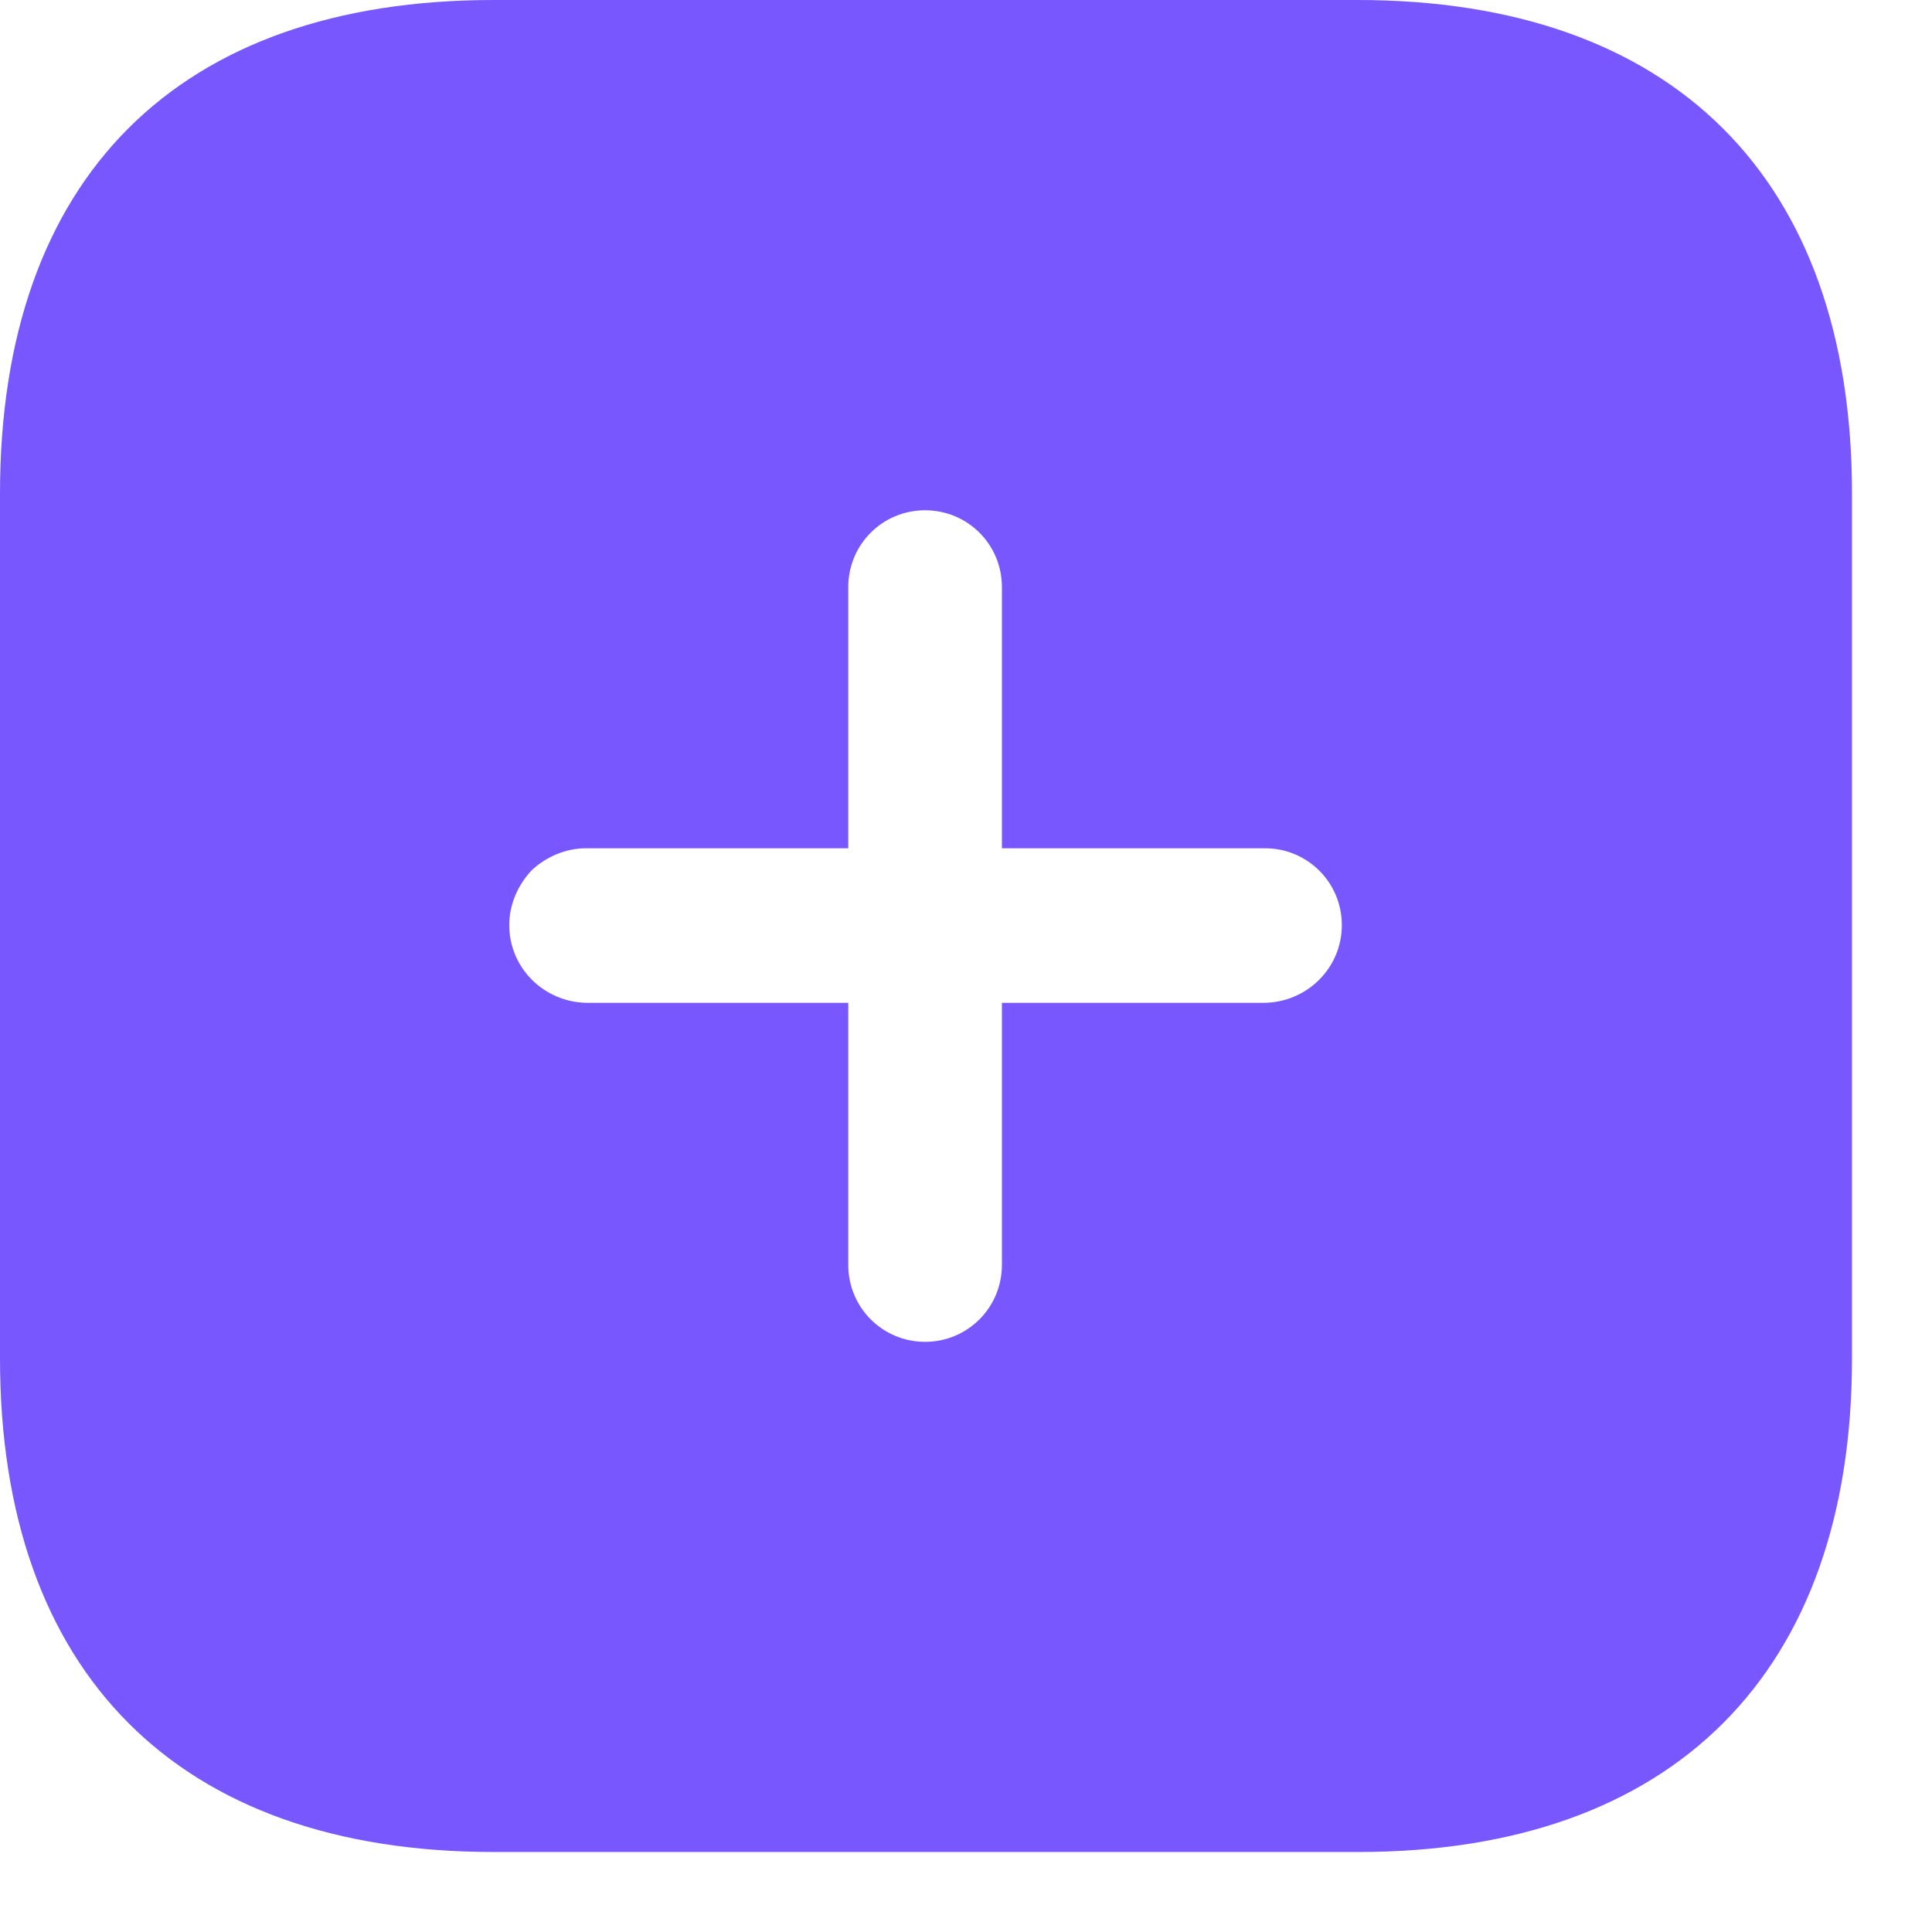
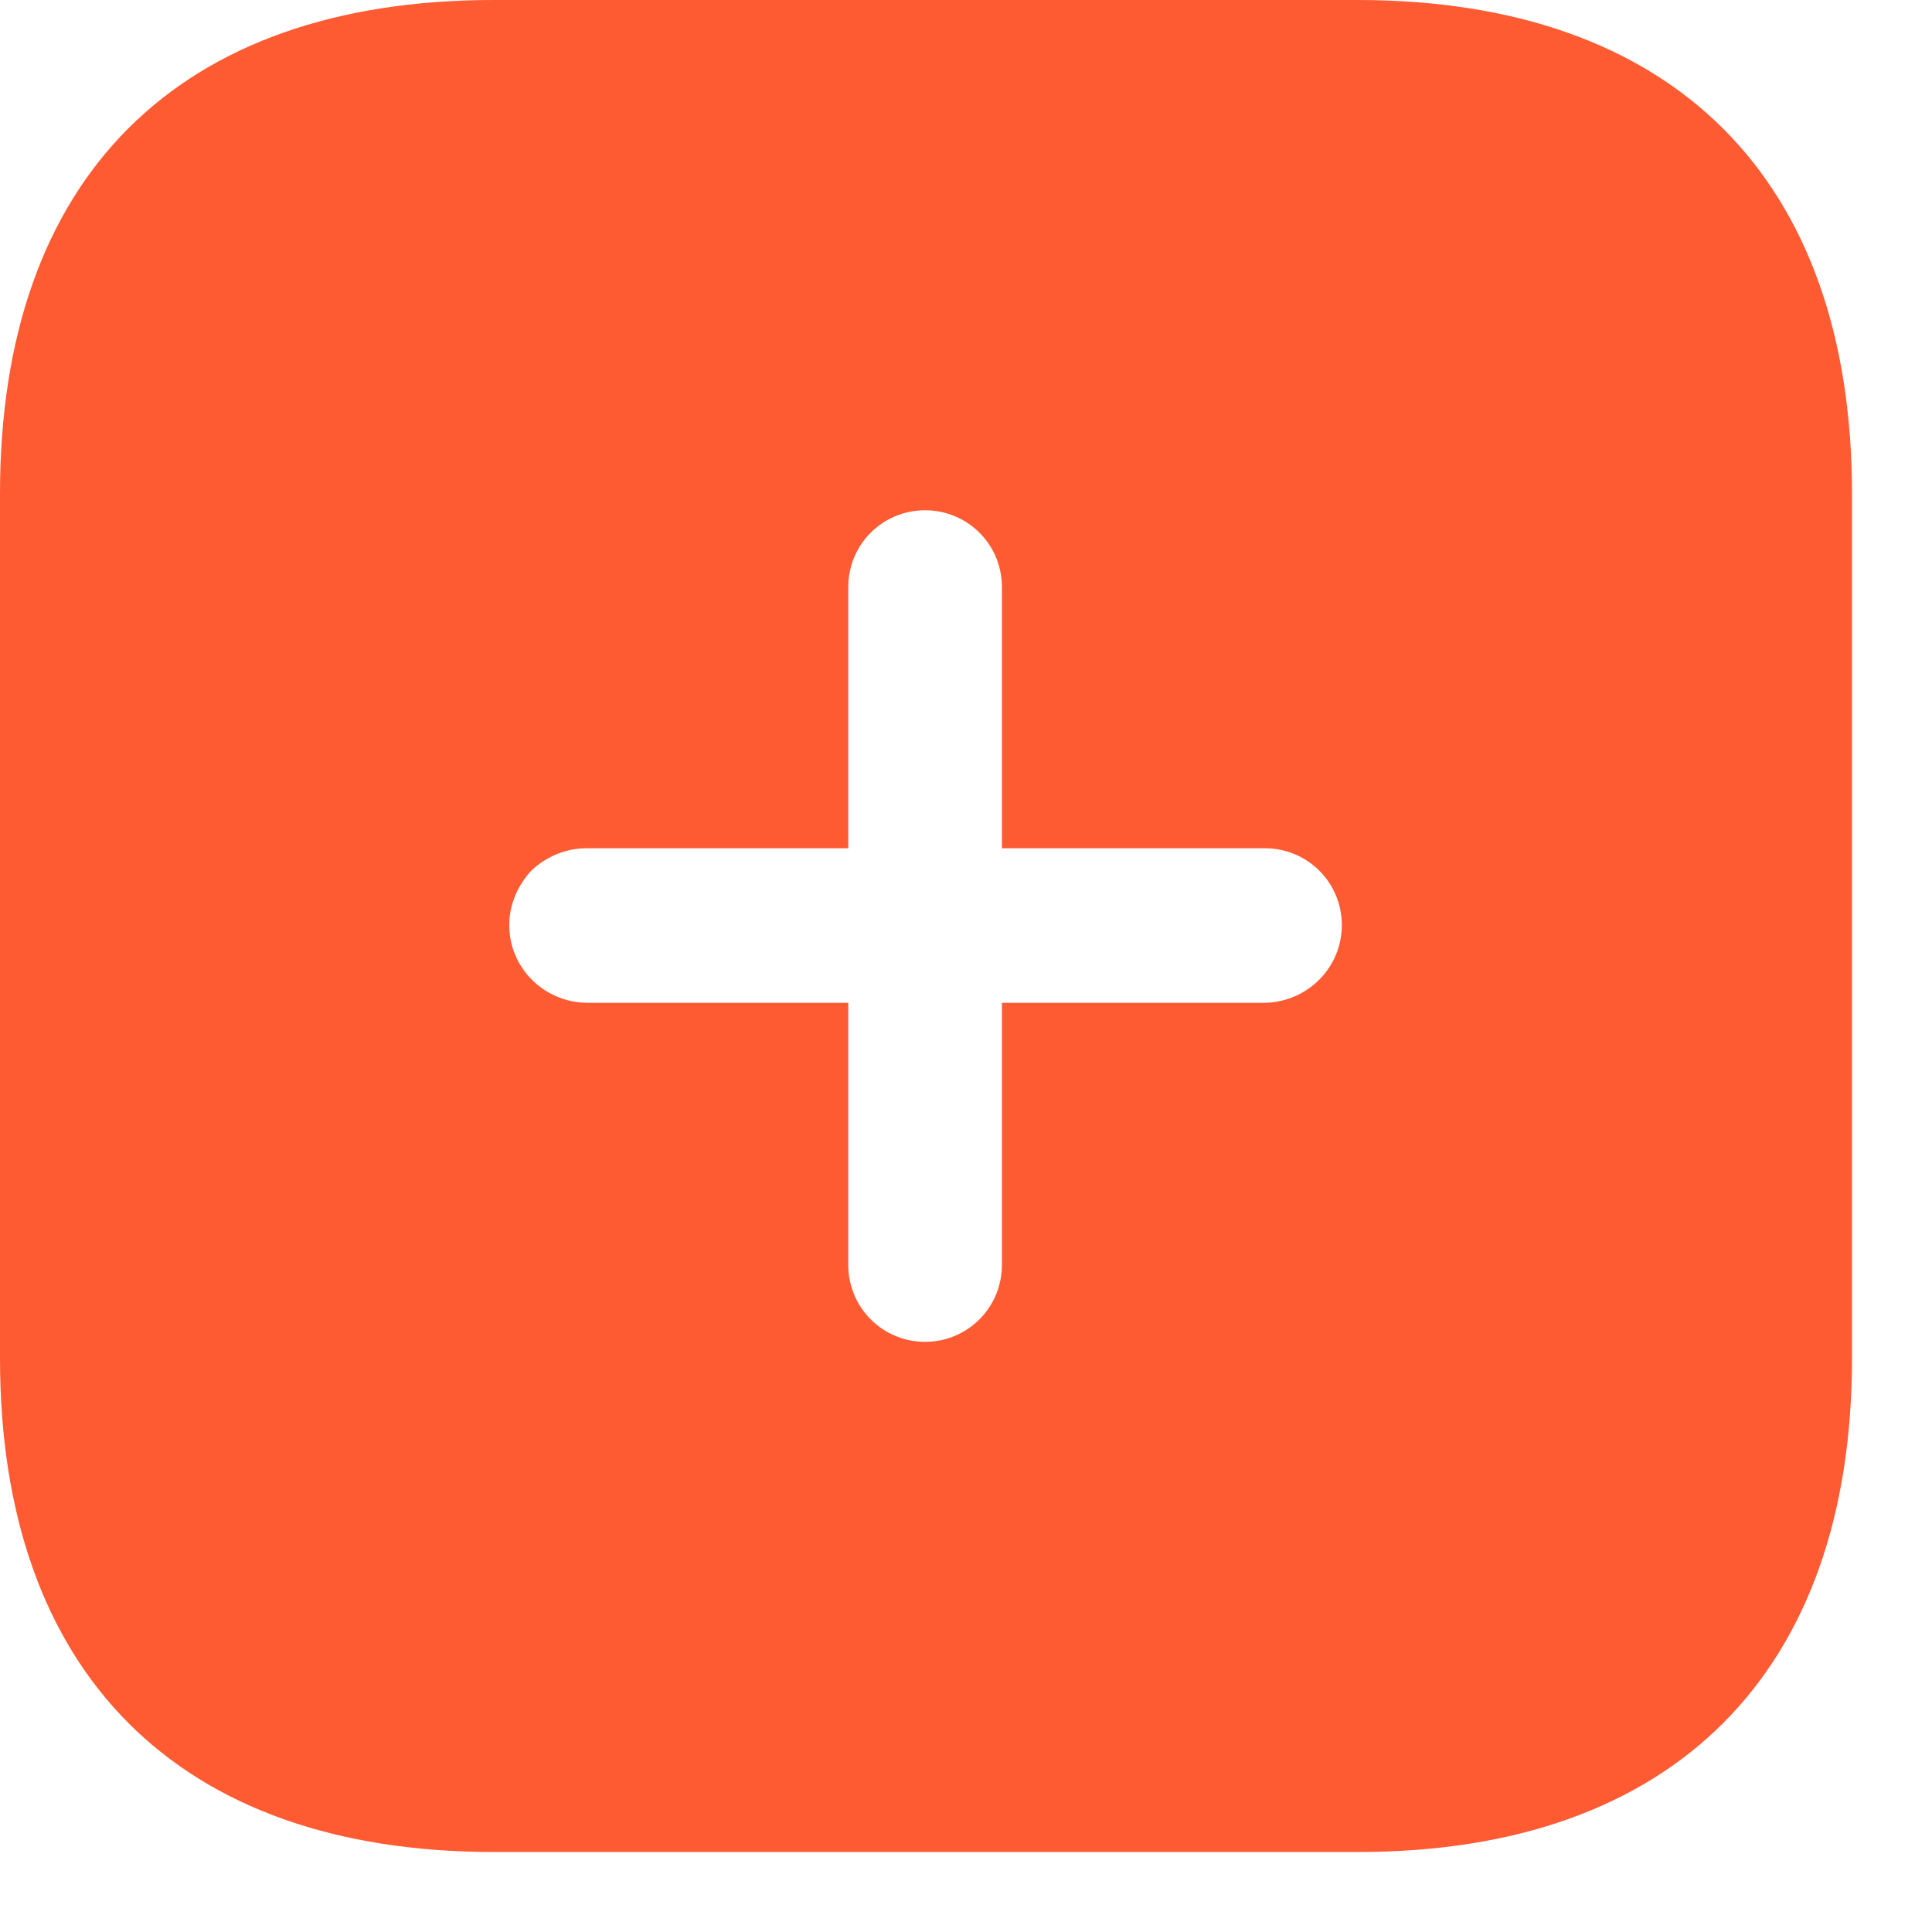
<svg xmlns="http://www.w3.org/2000/svg" width="17" height="17" viewBox="0 0 17 17" fill="none">
-   <path fill-rule="evenodd" clip-rule="evenodd" d="M4.343 0H11.945C14.716 0 16.296 1.564 16.296 4.343V11.953C16.296 14.716 14.724 16.296 11.953 16.296H4.343C1.564 16.296 0 14.716 0 11.953V4.343C0 1.564 1.564 0 4.343 0ZM8.816 8.824H11.13C11.505 8.816 11.807 8.515 11.807 8.14C11.807 7.765 11.505 7.464 11.13 7.464H8.816V5.166C8.816 4.791 8.515 4.49 8.14 4.49C7.765 4.49 7.464 4.791 7.464 5.166V7.464H5.158C4.979 7.464 4.807 7.537 4.677 7.659C4.555 7.79 4.481 7.96 4.481 8.14C4.481 8.515 4.783 8.816 5.158 8.824H7.464V11.13C7.464 11.505 7.765 11.807 8.14 11.807C8.515 11.807 8.816 11.505 8.816 11.13V8.824Z" fill="#7857FF" />
+   <path fill-rule="evenodd" clip-rule="evenodd" d="M4.343 0H11.945C14.716 0 16.296 1.564 16.296 4.343V11.953C16.296 14.716 14.724 16.296 11.953 16.296H4.343C1.564 16.296 0 14.716 0 11.953V4.343C0 1.564 1.564 0 4.343 0ZM8.816 8.824H11.13C11.505 8.816 11.807 8.515 11.807 8.14C11.807 7.765 11.505 7.464 11.13 7.464H8.816V5.166C8.816 4.791 8.515 4.49 8.14 4.49C7.765 4.49 7.464 4.791 7.464 5.166V7.464H5.158C4.979 7.464 4.807 7.537 4.677 7.659C4.555 7.79 4.481 7.96 4.481 8.14C4.481 8.515 4.783 8.816 5.158 8.824H7.464V11.13C7.464 11.505 7.765 11.807 8.14 11.807C8.515 11.807 8.816 11.505 8.816 11.13V8.824Z" fill="#ff3300CC" />
</svg>
